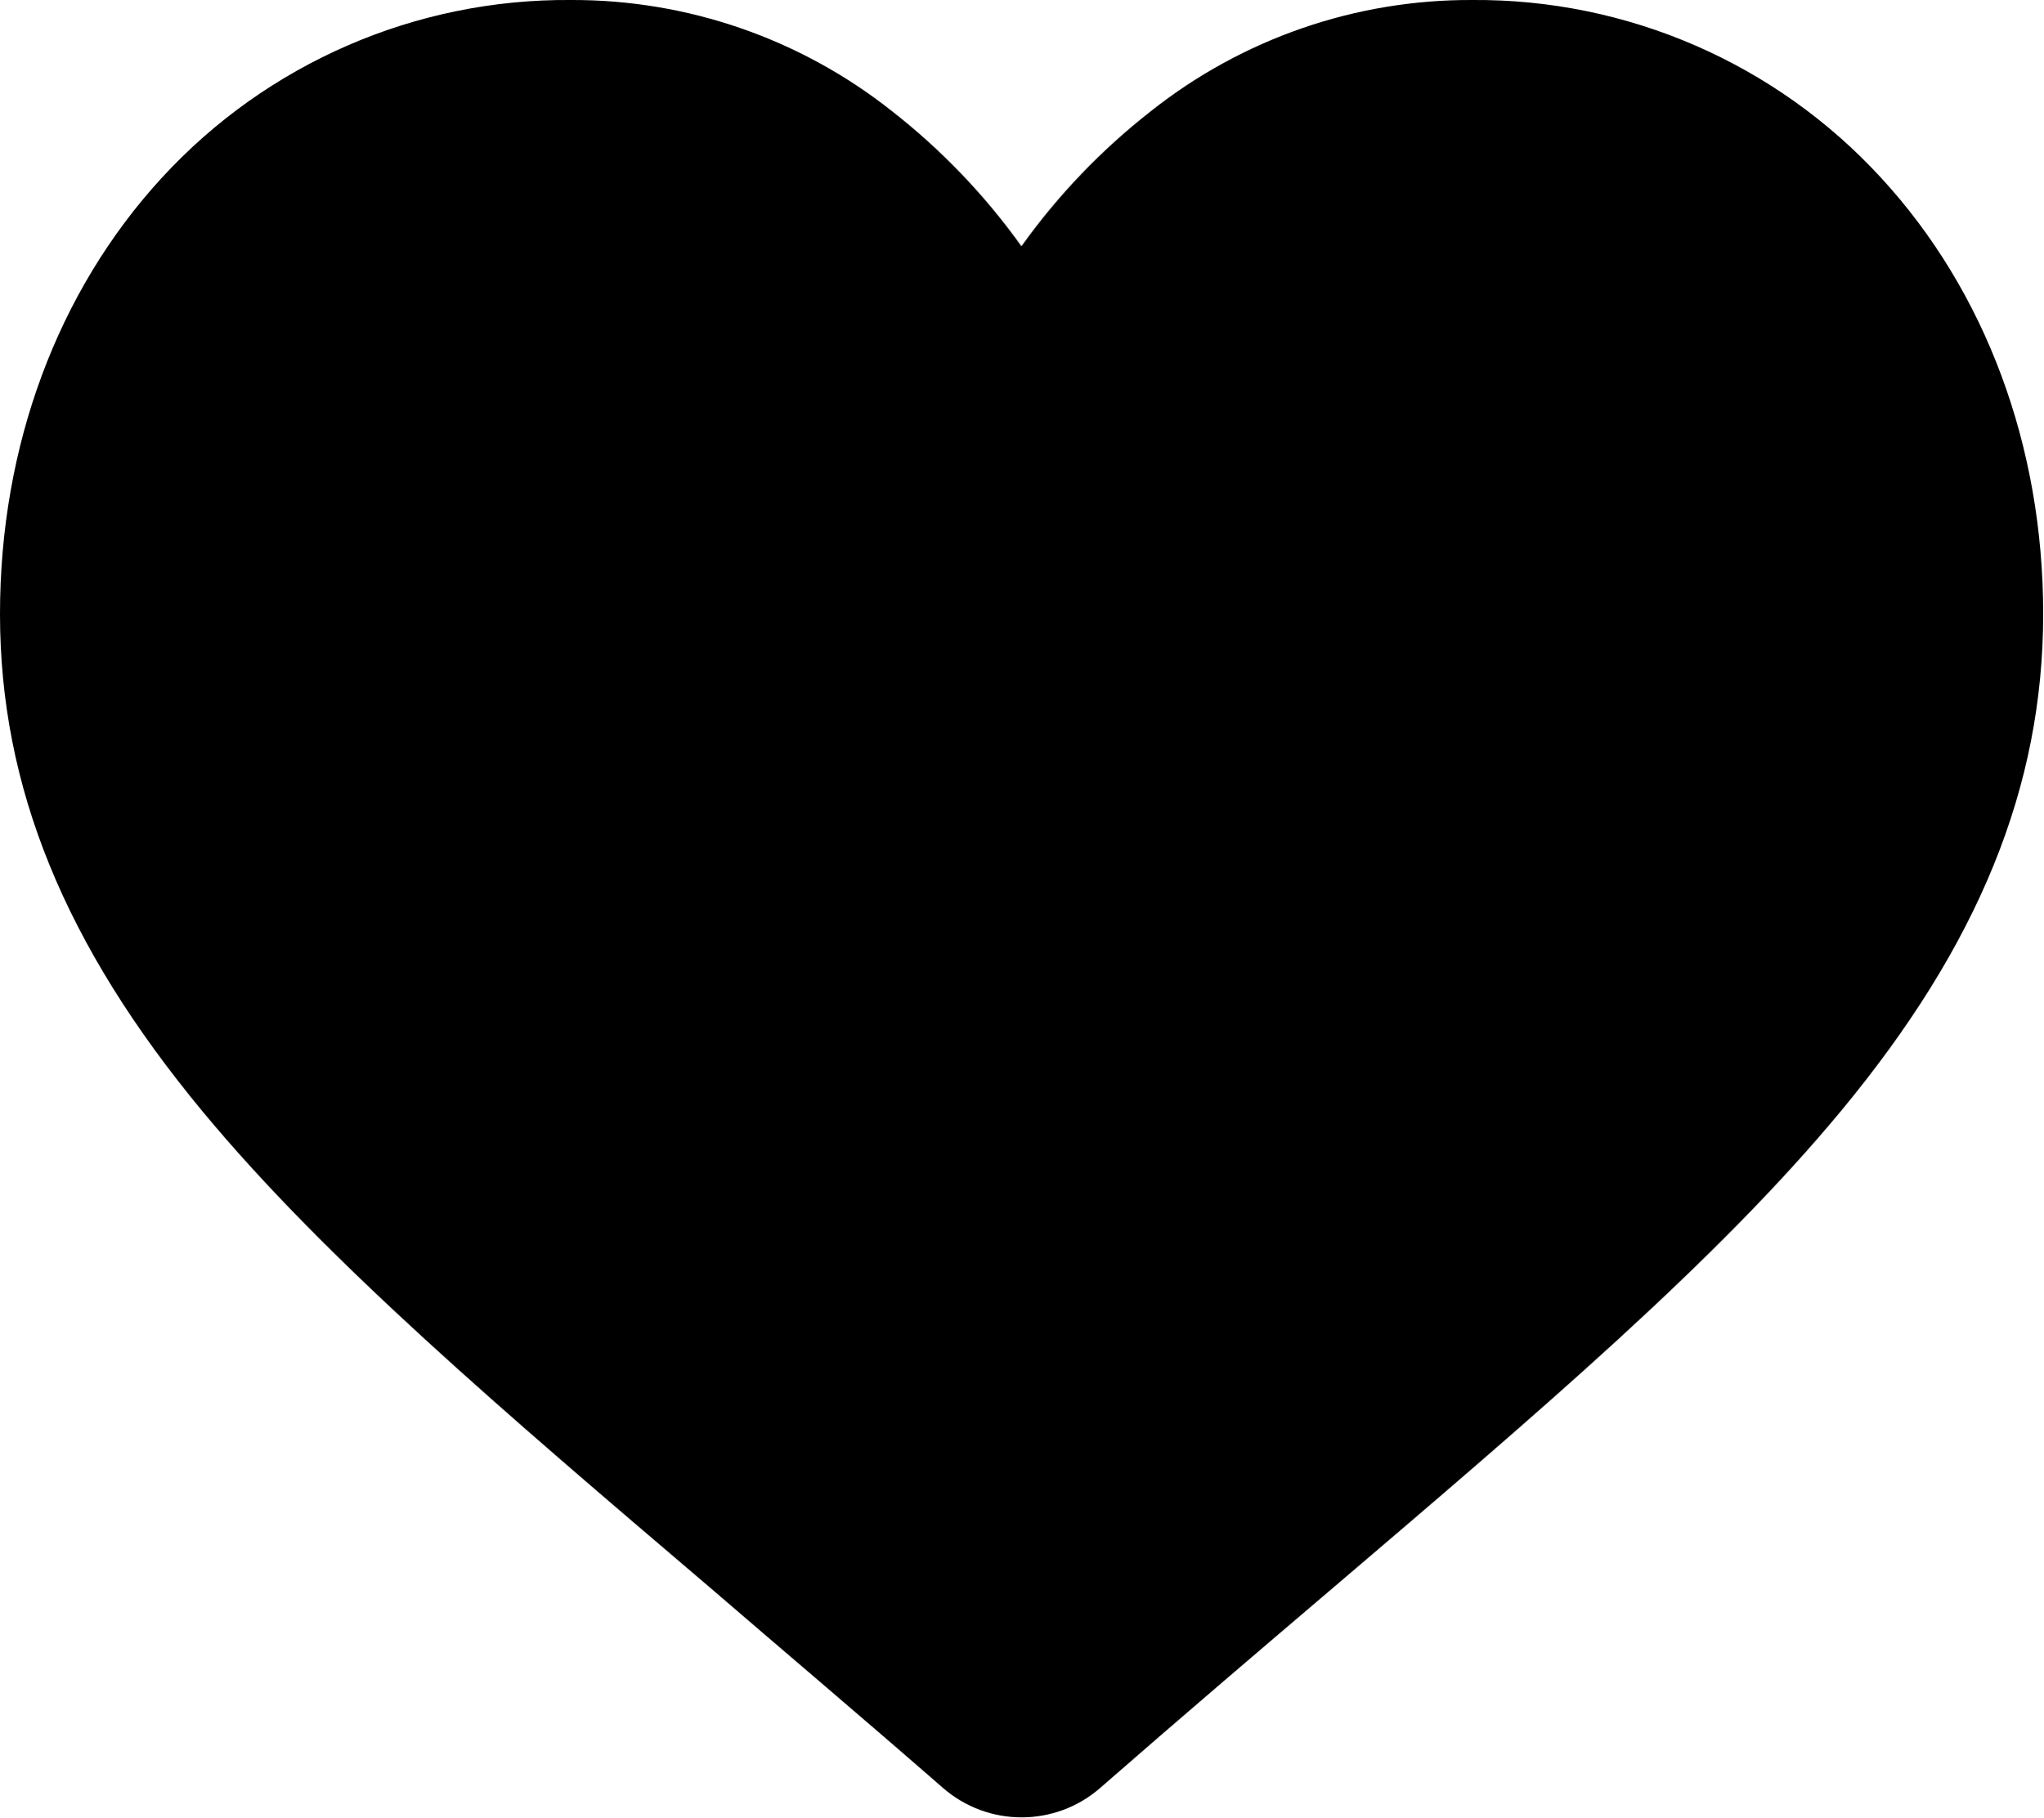
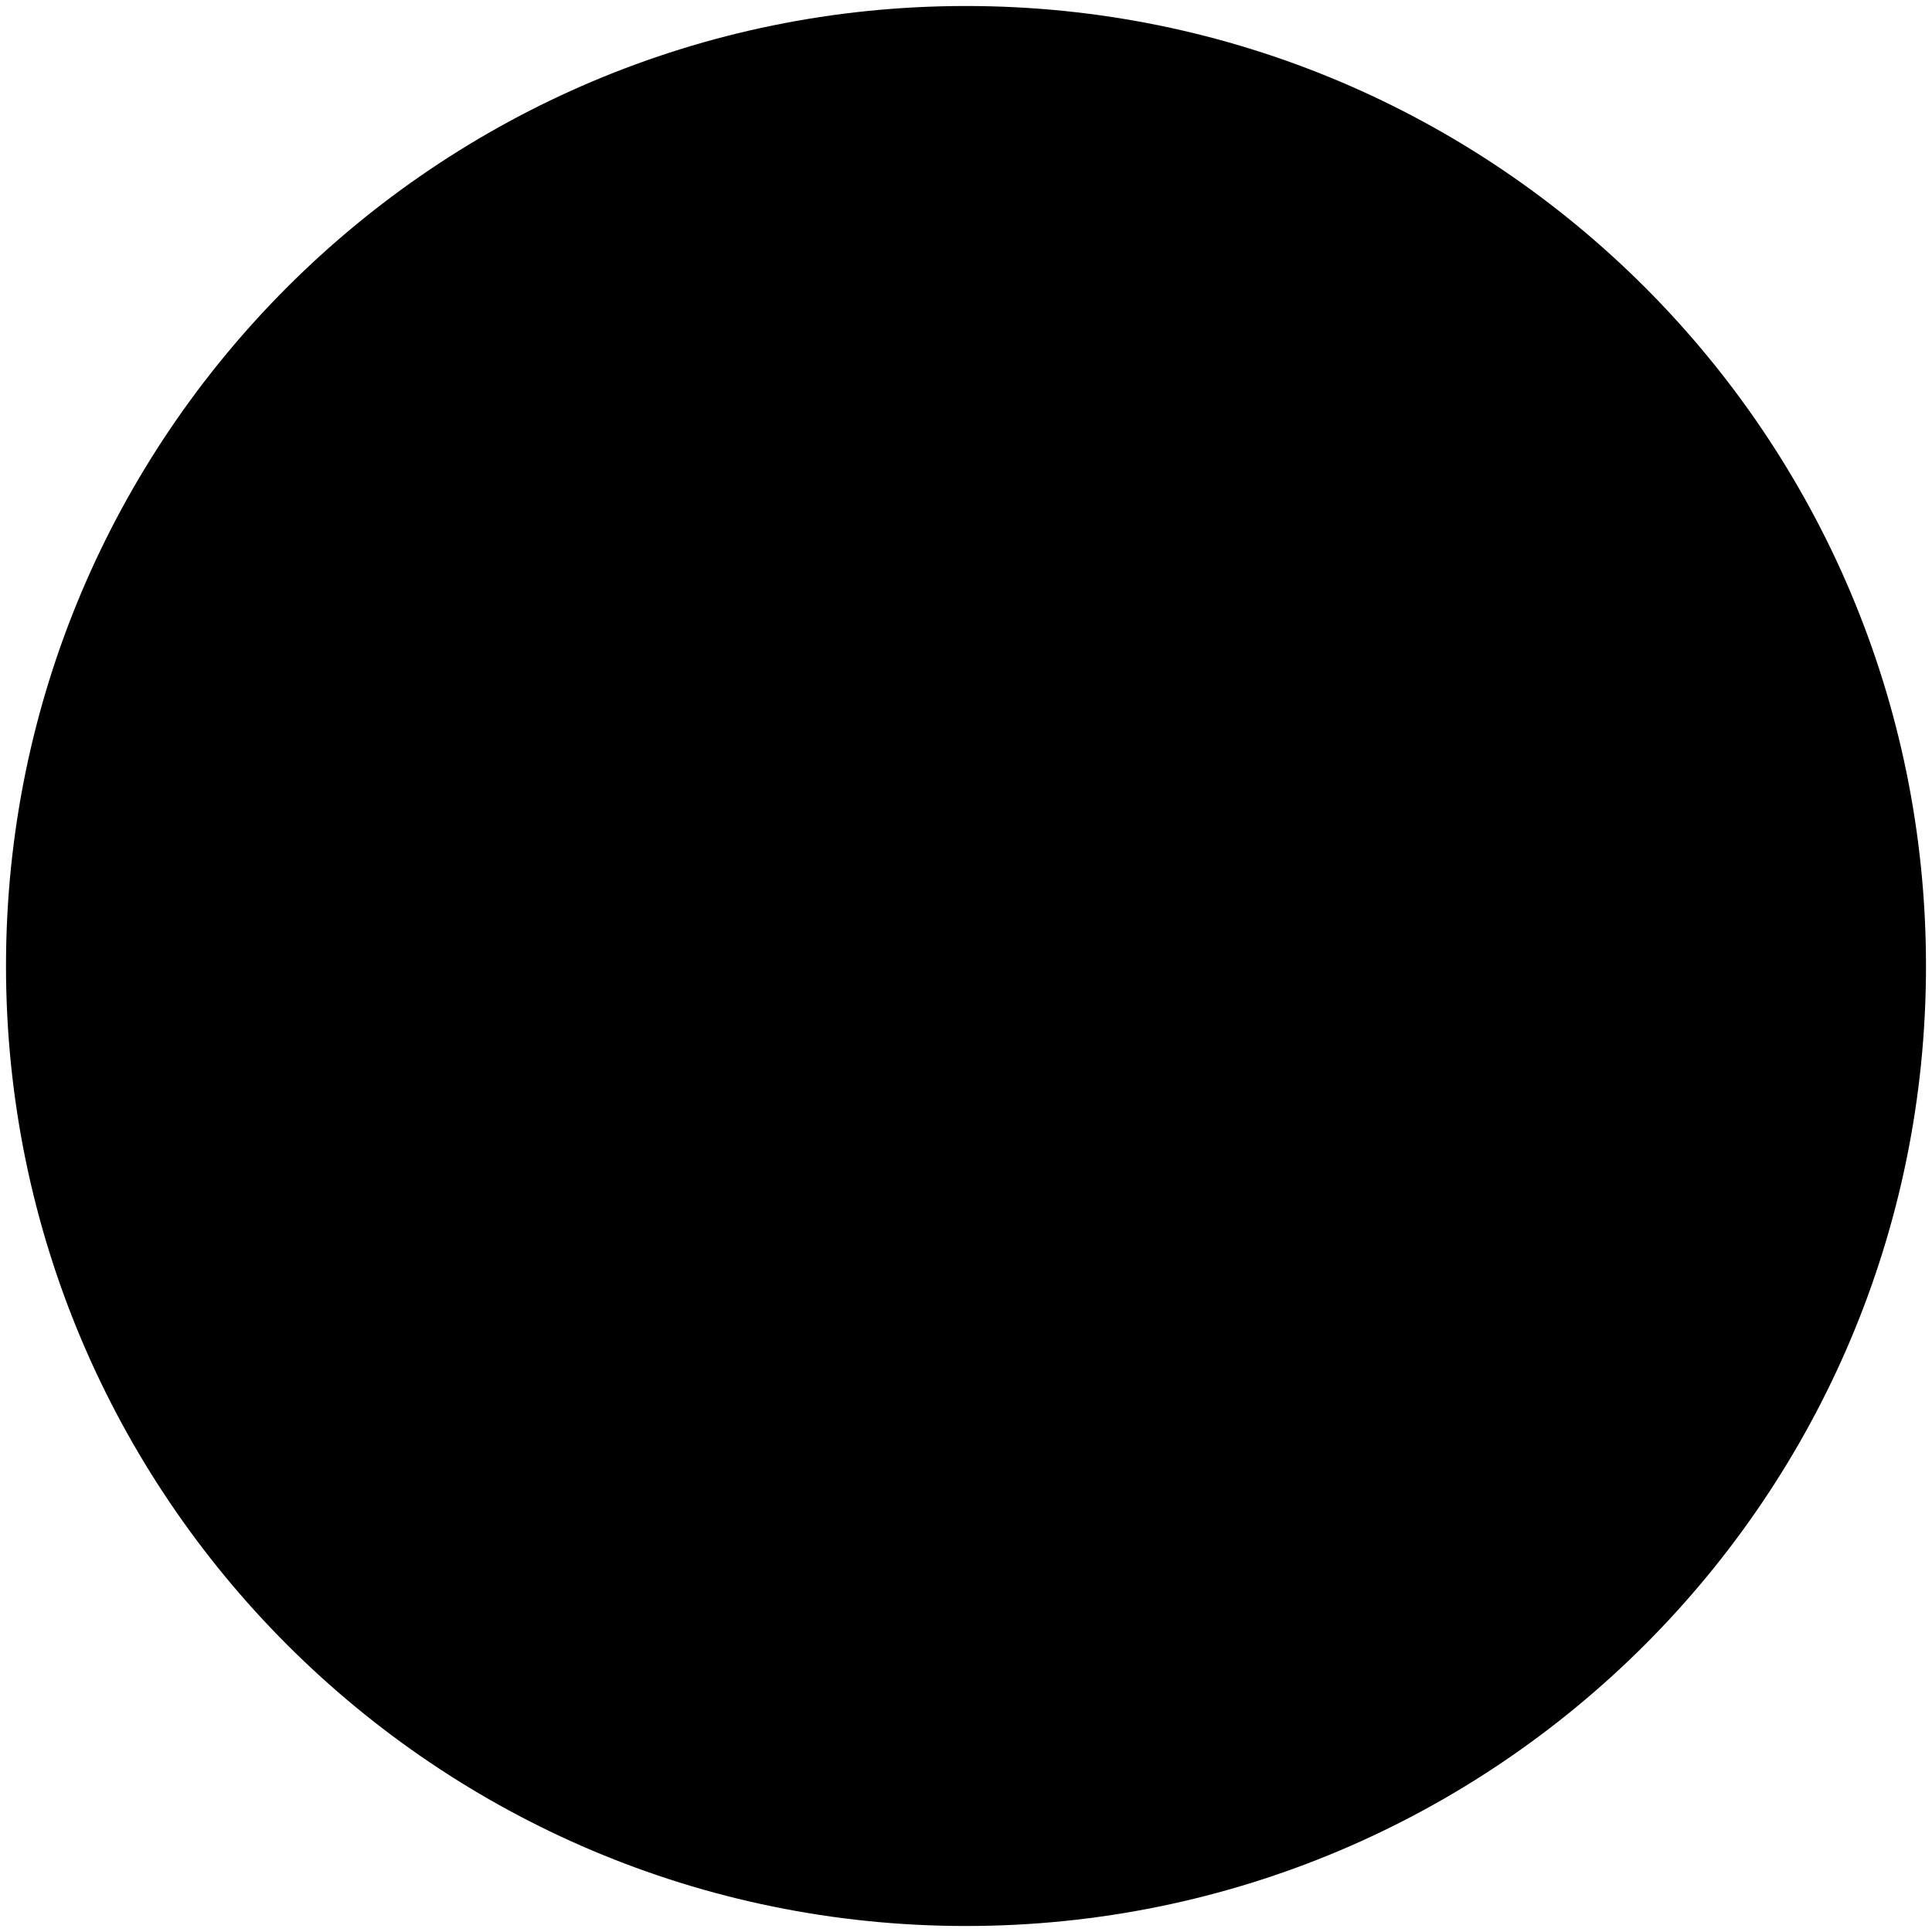
- <svg xmlns="http://www.w3.org/2000/svg" viewBox="0 0 134.88 120">
-   <g id="Layer_2" data-name="Layer 2">
-     <g id="Layer_1-2" data-name="Layer 1">
-       <path d="M124.18,11.74A36.27,36.27,0,0,0,97.2,0,33.91,33.91,0,0,0,76,7.32a43.22,43.22,0,0,0-8.57,8.94,43.22,43.22,0,0,0-8.57-8.94A33.91,33.91,0,0,0,37.68,0a36.27,36.27,0,0,0-27,11.74C3.8,19.23,0,29.45,0,40.54,0,51.94,4.25,62.38,13.38,73.4c8.16,9.85,19.9,19.85,33.49,31.43,4.64,4,9.89,8.44,15.36,13.21a7.9,7.9,0,0,0,10.42,0c5.46-4.77,10.73-9.26,15.37-13.21C101.6,93.25,113.34,83.25,121.5,73.4c9.13-11,13.38-21.46,13.38-32.87C134.88,29.45,131.08,19.23,124.18,11.74Z" />
-     </g>
-   </g>
+ <svg xmlns="http://www.w3.org/2000/svg" xml:space="preserve" style="shape-rendering:geometricPrecision; text-rendering:geometricPrecision; image-rendering:optimizeQuality; fill-rule:evenodd; clip-rule:evenodd" viewBox="0 0 322 322">
+   <circle cx="161" cy="161" r="160" />
</svg>
